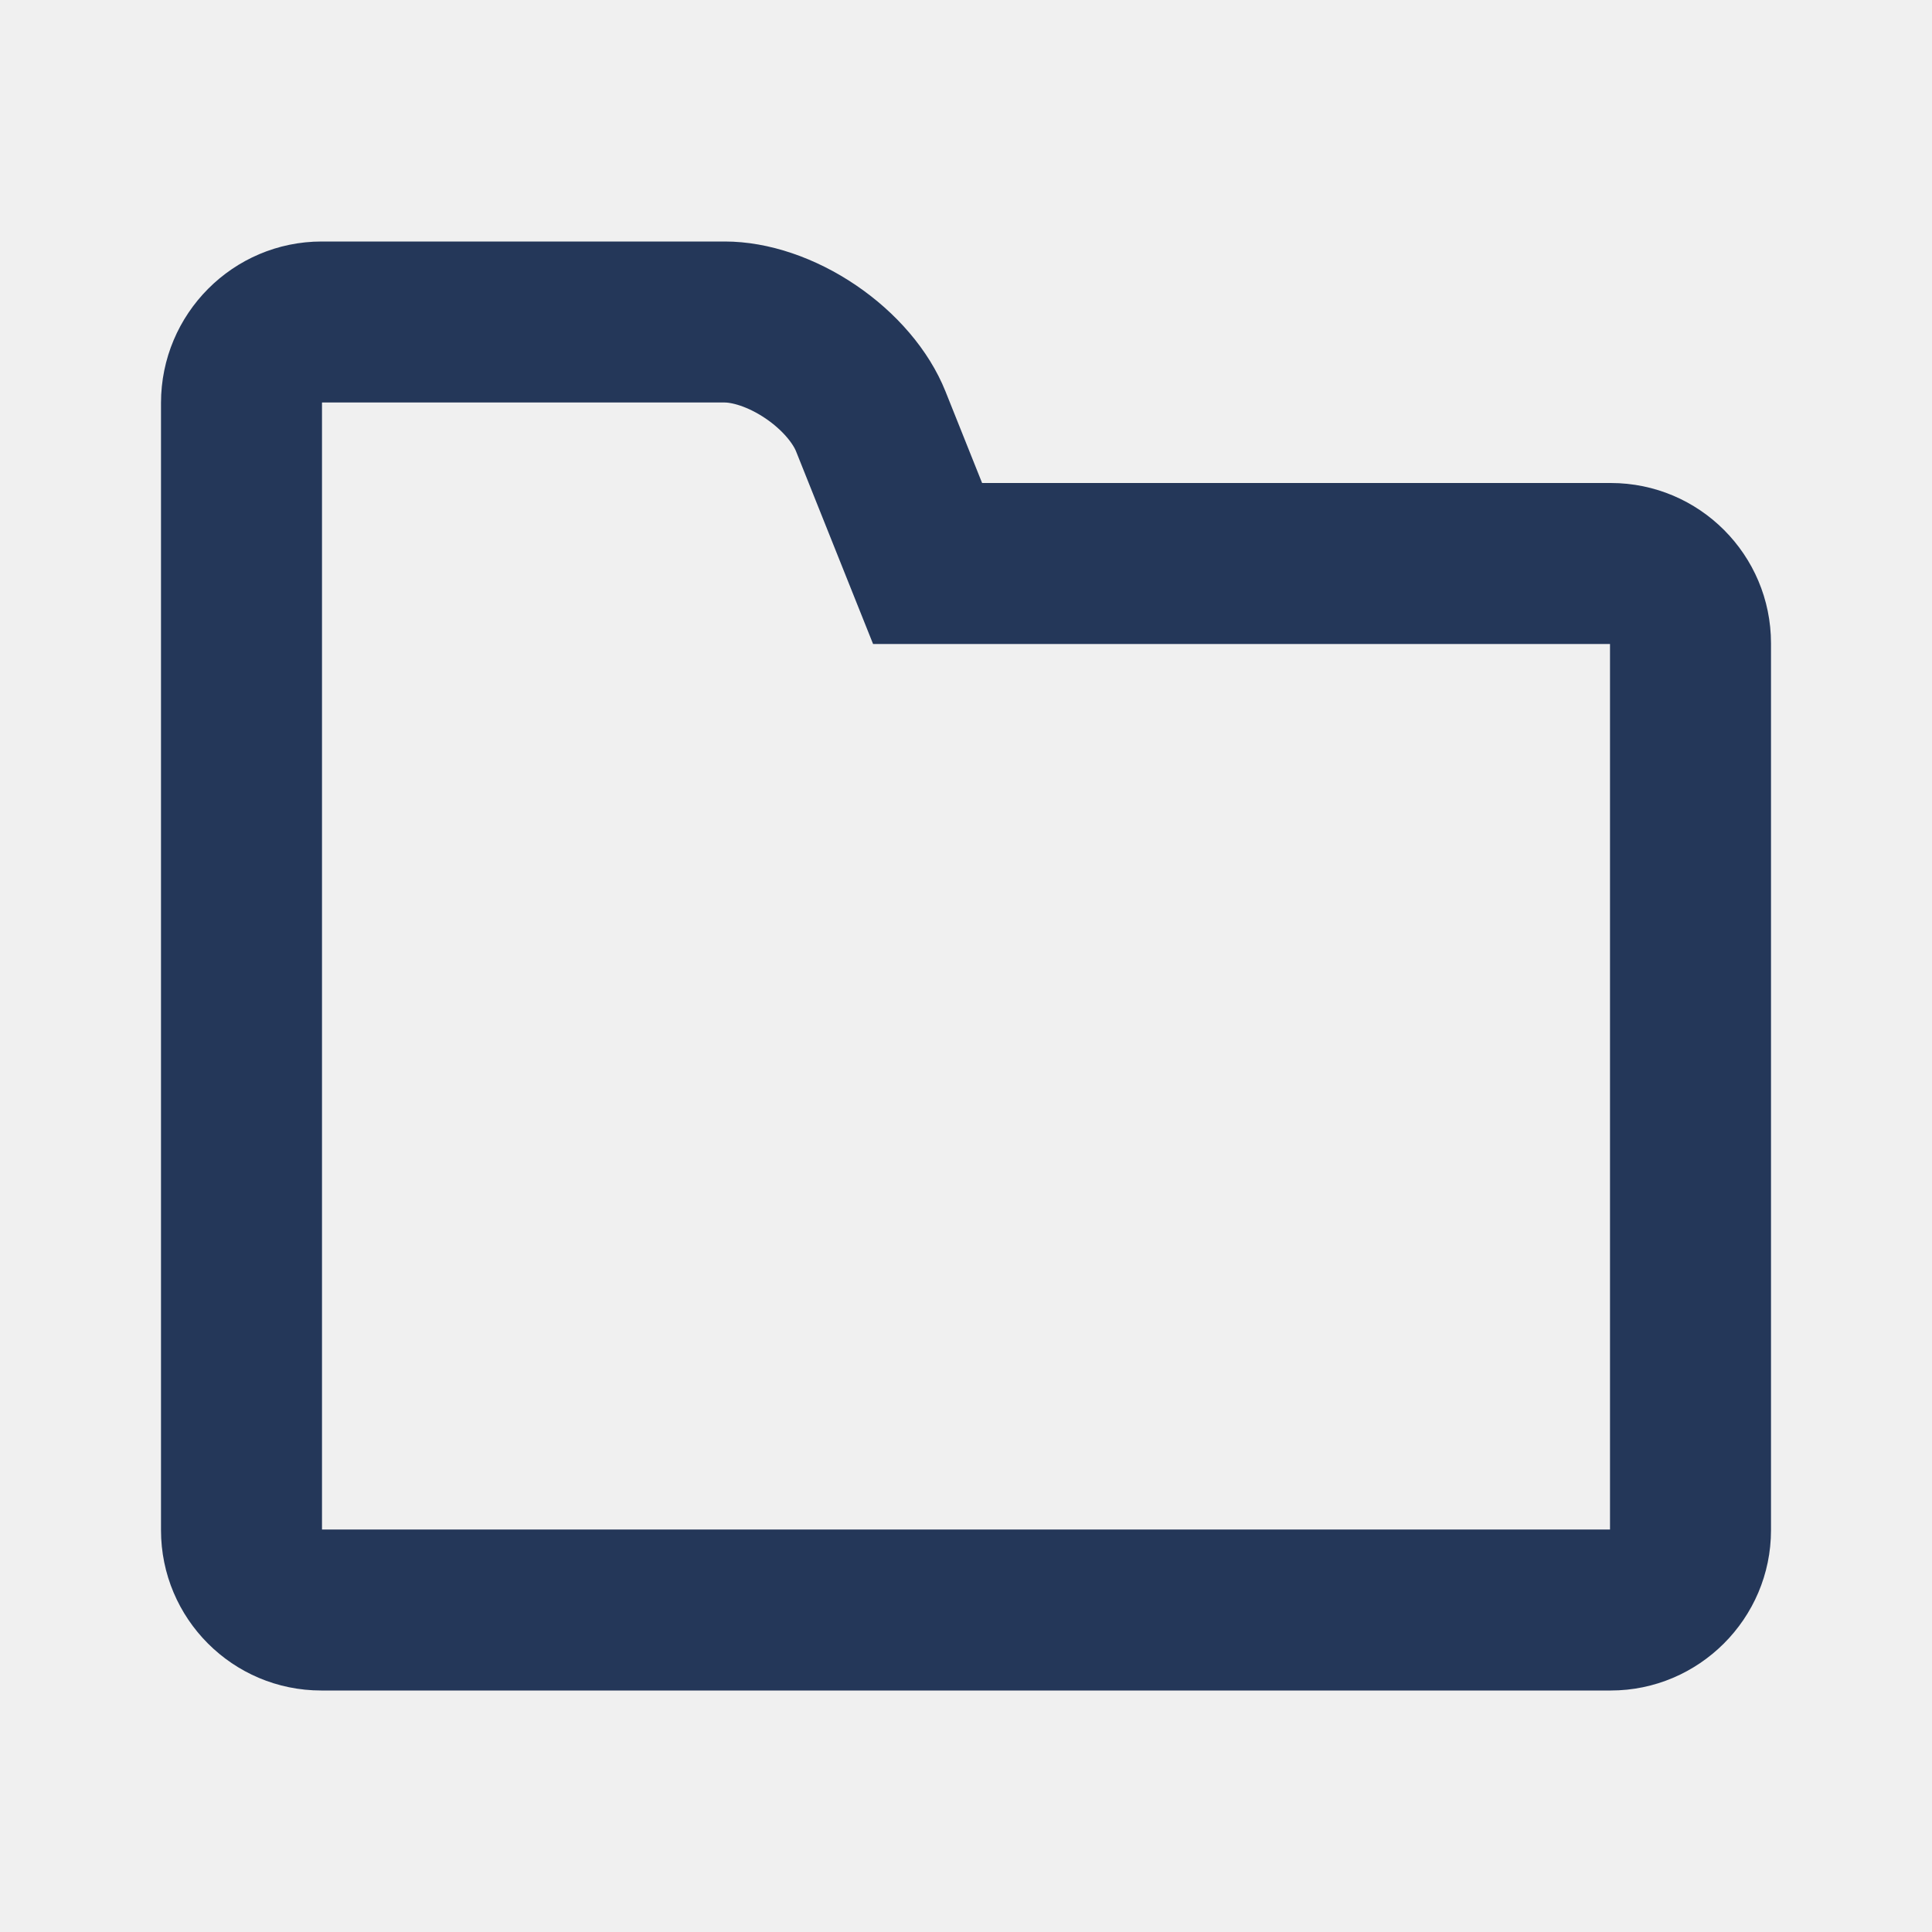
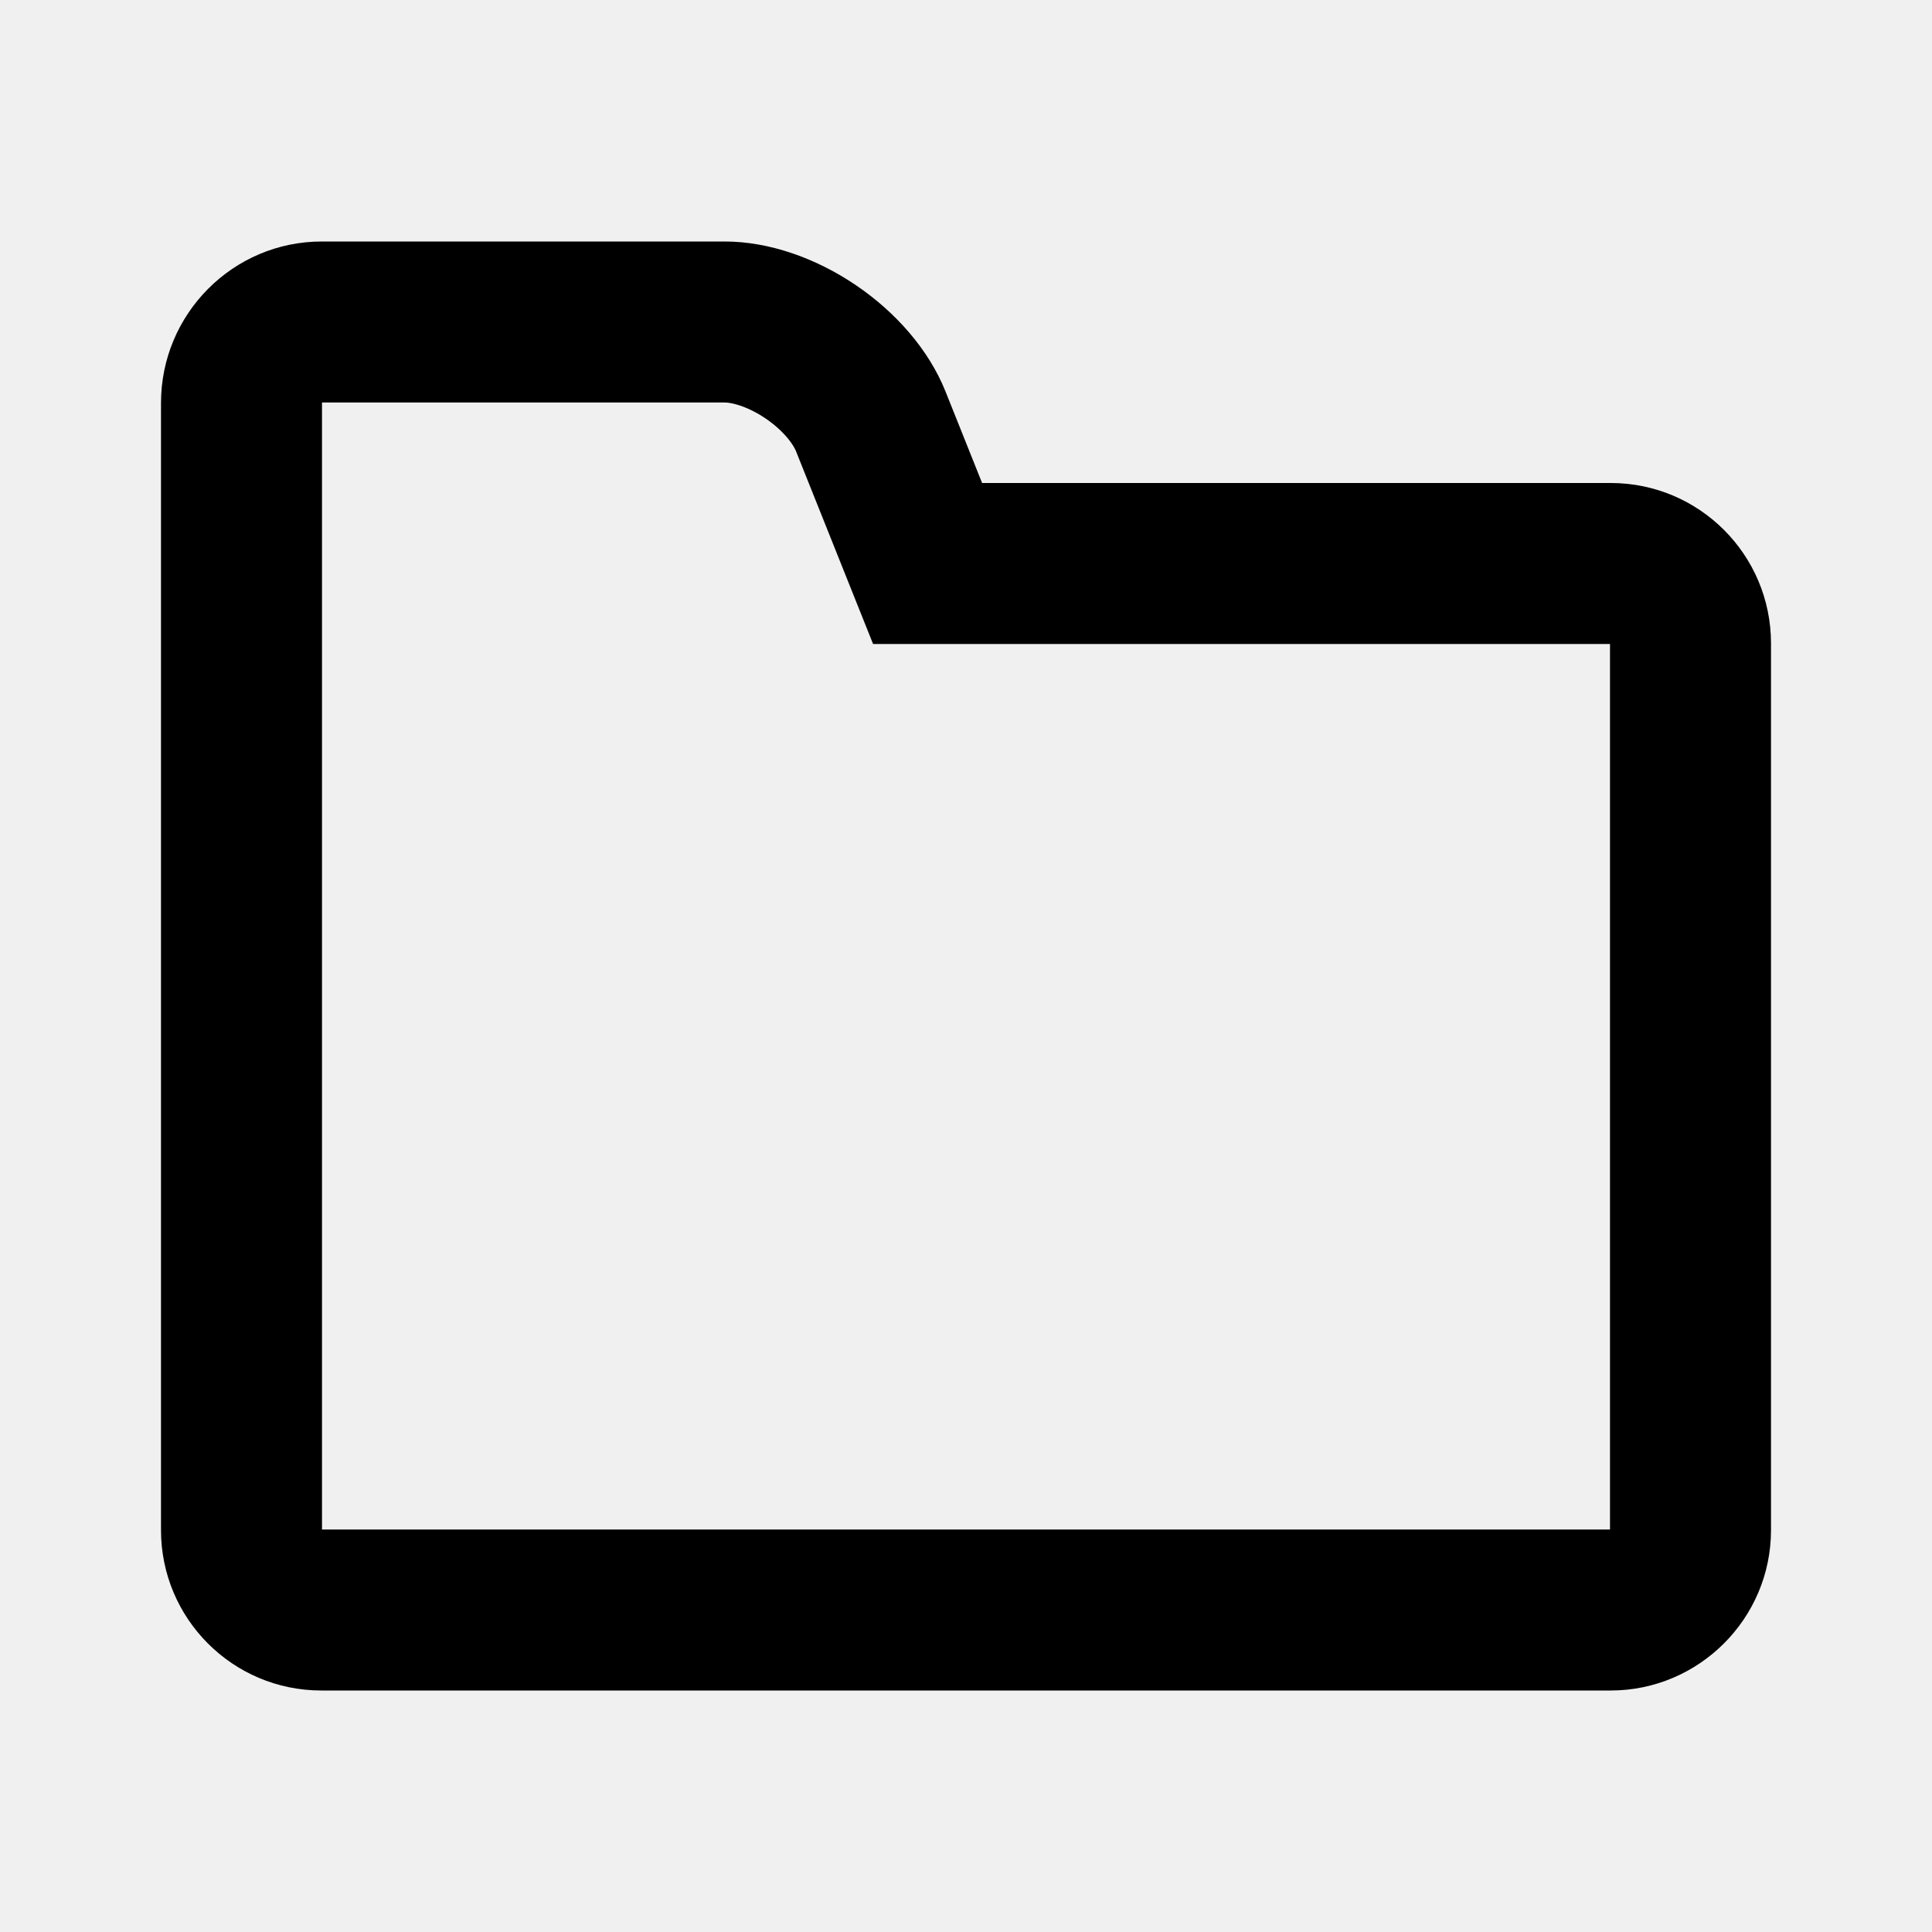
<svg xmlns="http://www.w3.org/2000/svg" xmlns:xlink="http://www.w3.org/1999/xlink" width="24px" height="24px" viewBox="0 0 24 24" version="1.1">
  <defs>
    <path d="M12.2,6 L20.009,6 C21.109,6 22,6.893 22,7.992 L22,19.008 C22,20.108 21.102,21 20.009,21 L3.991,21 C2.891,21 2,20.107 2,19.008 L2,11.493 L2,5.006 C2,3.898 2.896,3 3.997,3 L9.003,3 C10.106,3 11.33,3.826 11.745,4.862 L12.2,6 Z" id="path-1" />
    <mask id="mask-2" maskContentUnits="userSpaceOnUse" maskUnits="objectBoundingBox" x="0" y="0" width="20" height="18" fill="white">
      <use xlink:href="#path-1" />
    </mask>
  </defs>
  <g id="icons" stroke="none" stroke-width="1" fill="none" fill-rule="evenodd">
-     <g id="jira/sidebar/projects" stroke-width="4" stroke="#243759">
+     <g id="jira/sidebar/projects" stroke-width="4" stroke="currentColor">
      <g id="jira_projects_icon_24x24">
        <use id="projects_icon" mask="url(#mask-2)" xlink:href="#path-1" />
      </g>
    </g>
  </g>
</svg>
